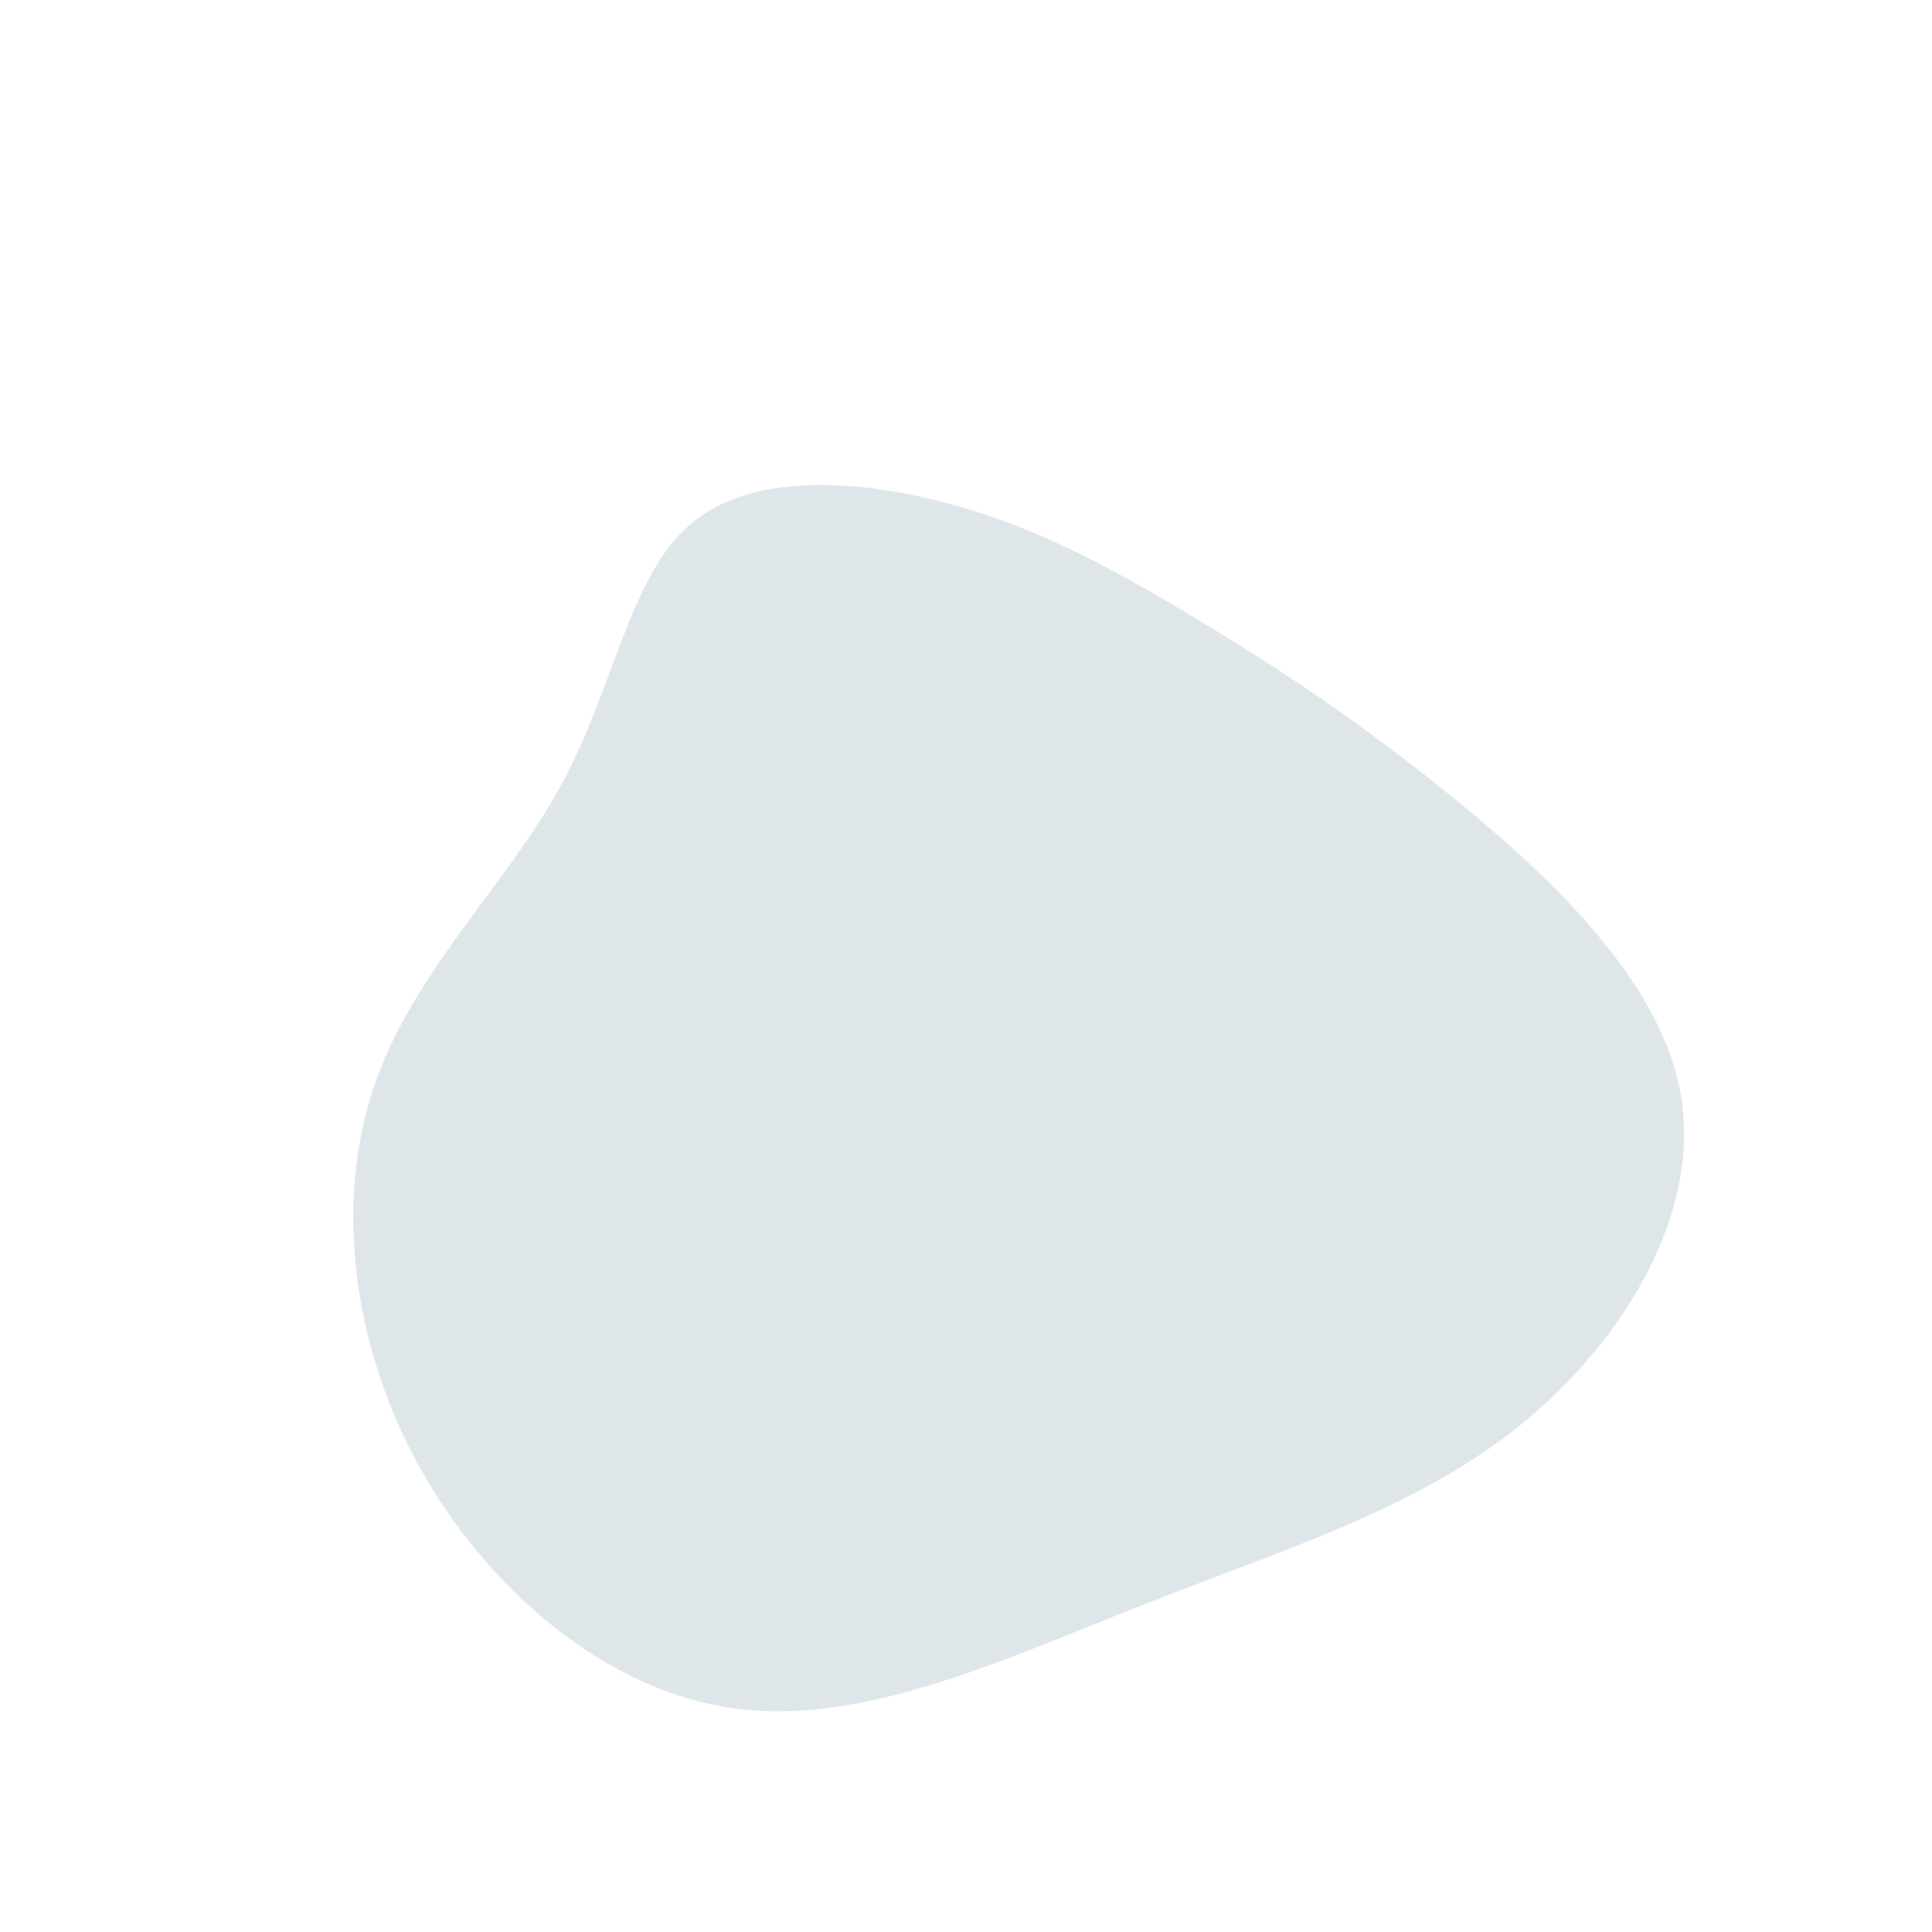
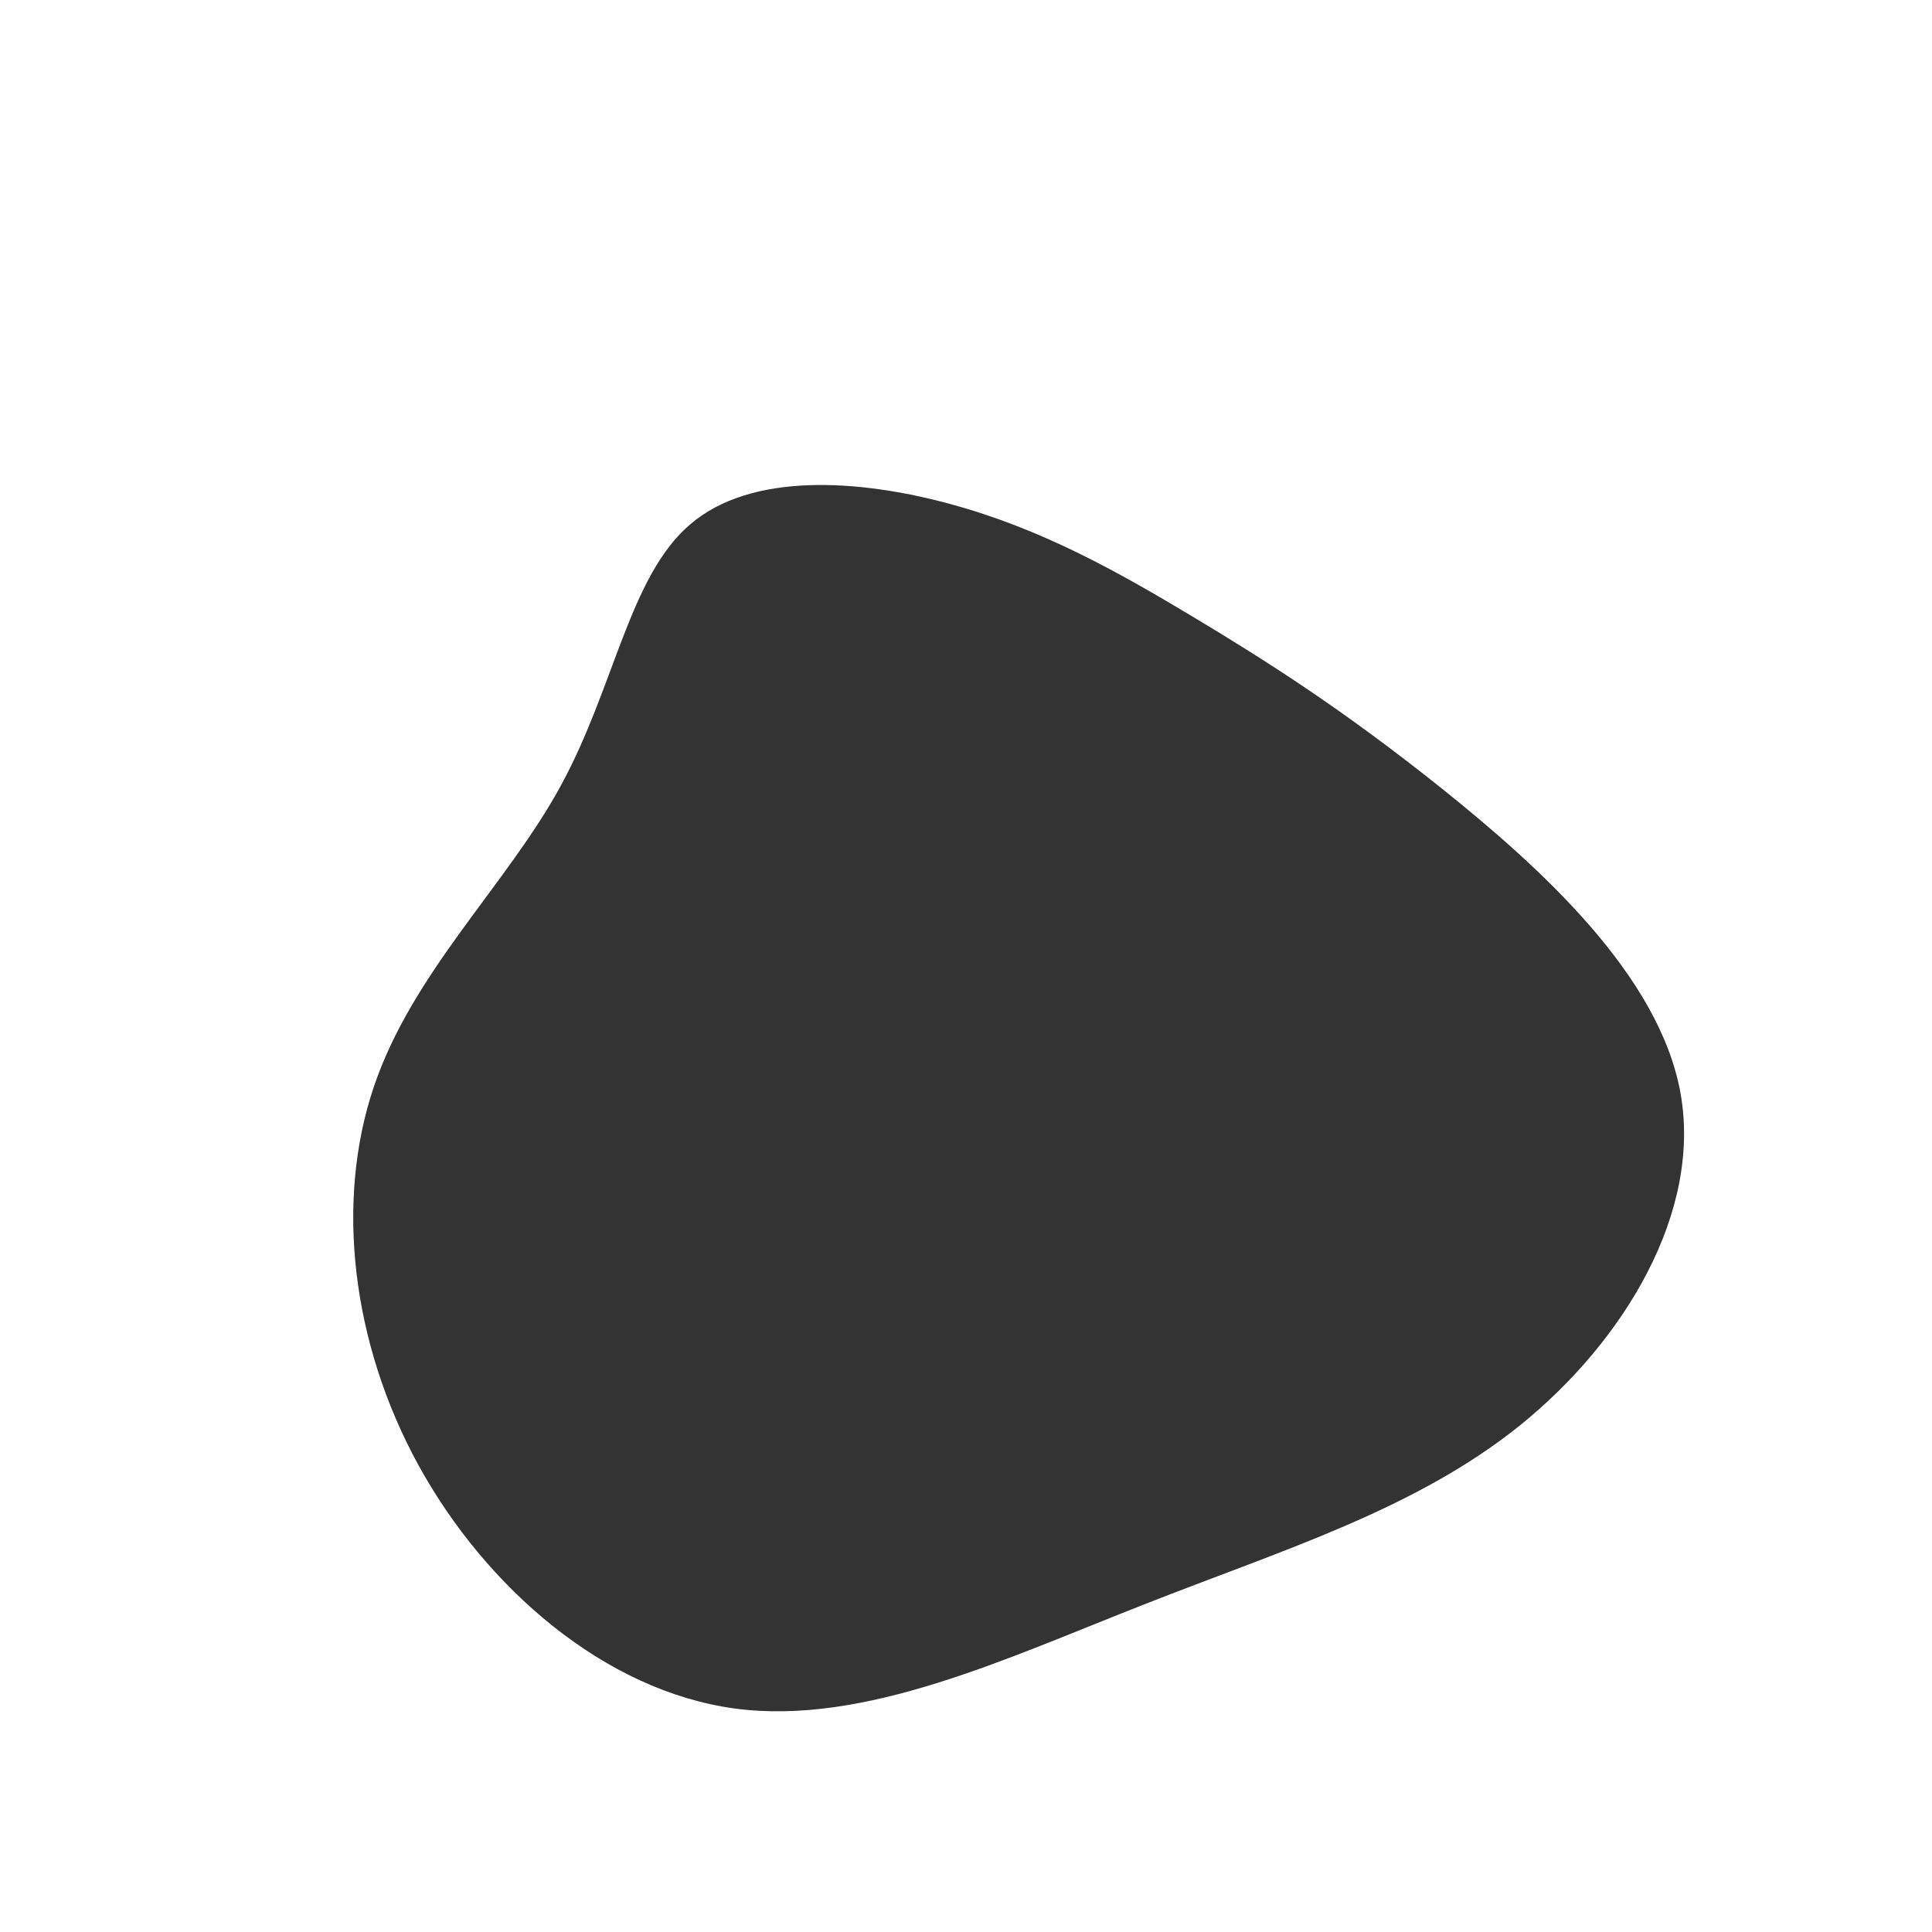
<svg xmlns="http://www.w3.org/2000/svg" width="600" height="600" viewBox="0 0 600 600">
  <g transform="translate(300,300)">
-     <path d="M70.4,-108.5C93.9,-94.4,117.4,-79.4,147.8,-55.1C178.1,-30.8,215.3,2.7,221.9,39.5C228.5,76.4,204.6,116.4,172,142.7C139.4,168.9,98.1,181.4,55.5,198.2C12.8,214.9,-31.4,236,-71.8,230.6C-112.3,225.1,-149.1,193.1,-170,155.1C-190.9,117,-195.9,73,-183.9,37.5C-171.9,2,-142.8,-25,-126,-55.7C-109.1,-86.5,-104.6,-121.1,-85.6,-137.2C-66.7,-153.4,-33.3,-151.2,-5,-143.5C23.4,-135.8,46.9,-122.6,70.4,-108.5Z" fill="#DFE6E9" />
+     <path d="M70.4,-108.5C93.9,-94.4,117.4,-79.4,147.8,-55.1C178.1,-30.8,215.3,2.7,221.9,39.5C228.5,76.4,204.6,116.4,172,142.7C139.4,168.9,98.1,181.4,55.5,198.2C12.8,214.9,-31.4,236,-71.8,230.6C-112.3,225.1,-149.1,193.1,-170,155.1C-190.9,117,-195.9,73,-183.9,37.5C-171.9,2,-142.8,-25,-126,-55.7C-109.1,-86.5,-104.6,-121.1,-85.6,-137.2C-66.7,-153.4,-33.3,-151.2,-5,-143.5C23.4,-135.8,46.9,-122.6,70.4,-108.5Z" fill="#333333" />
  </g>
</svg>
